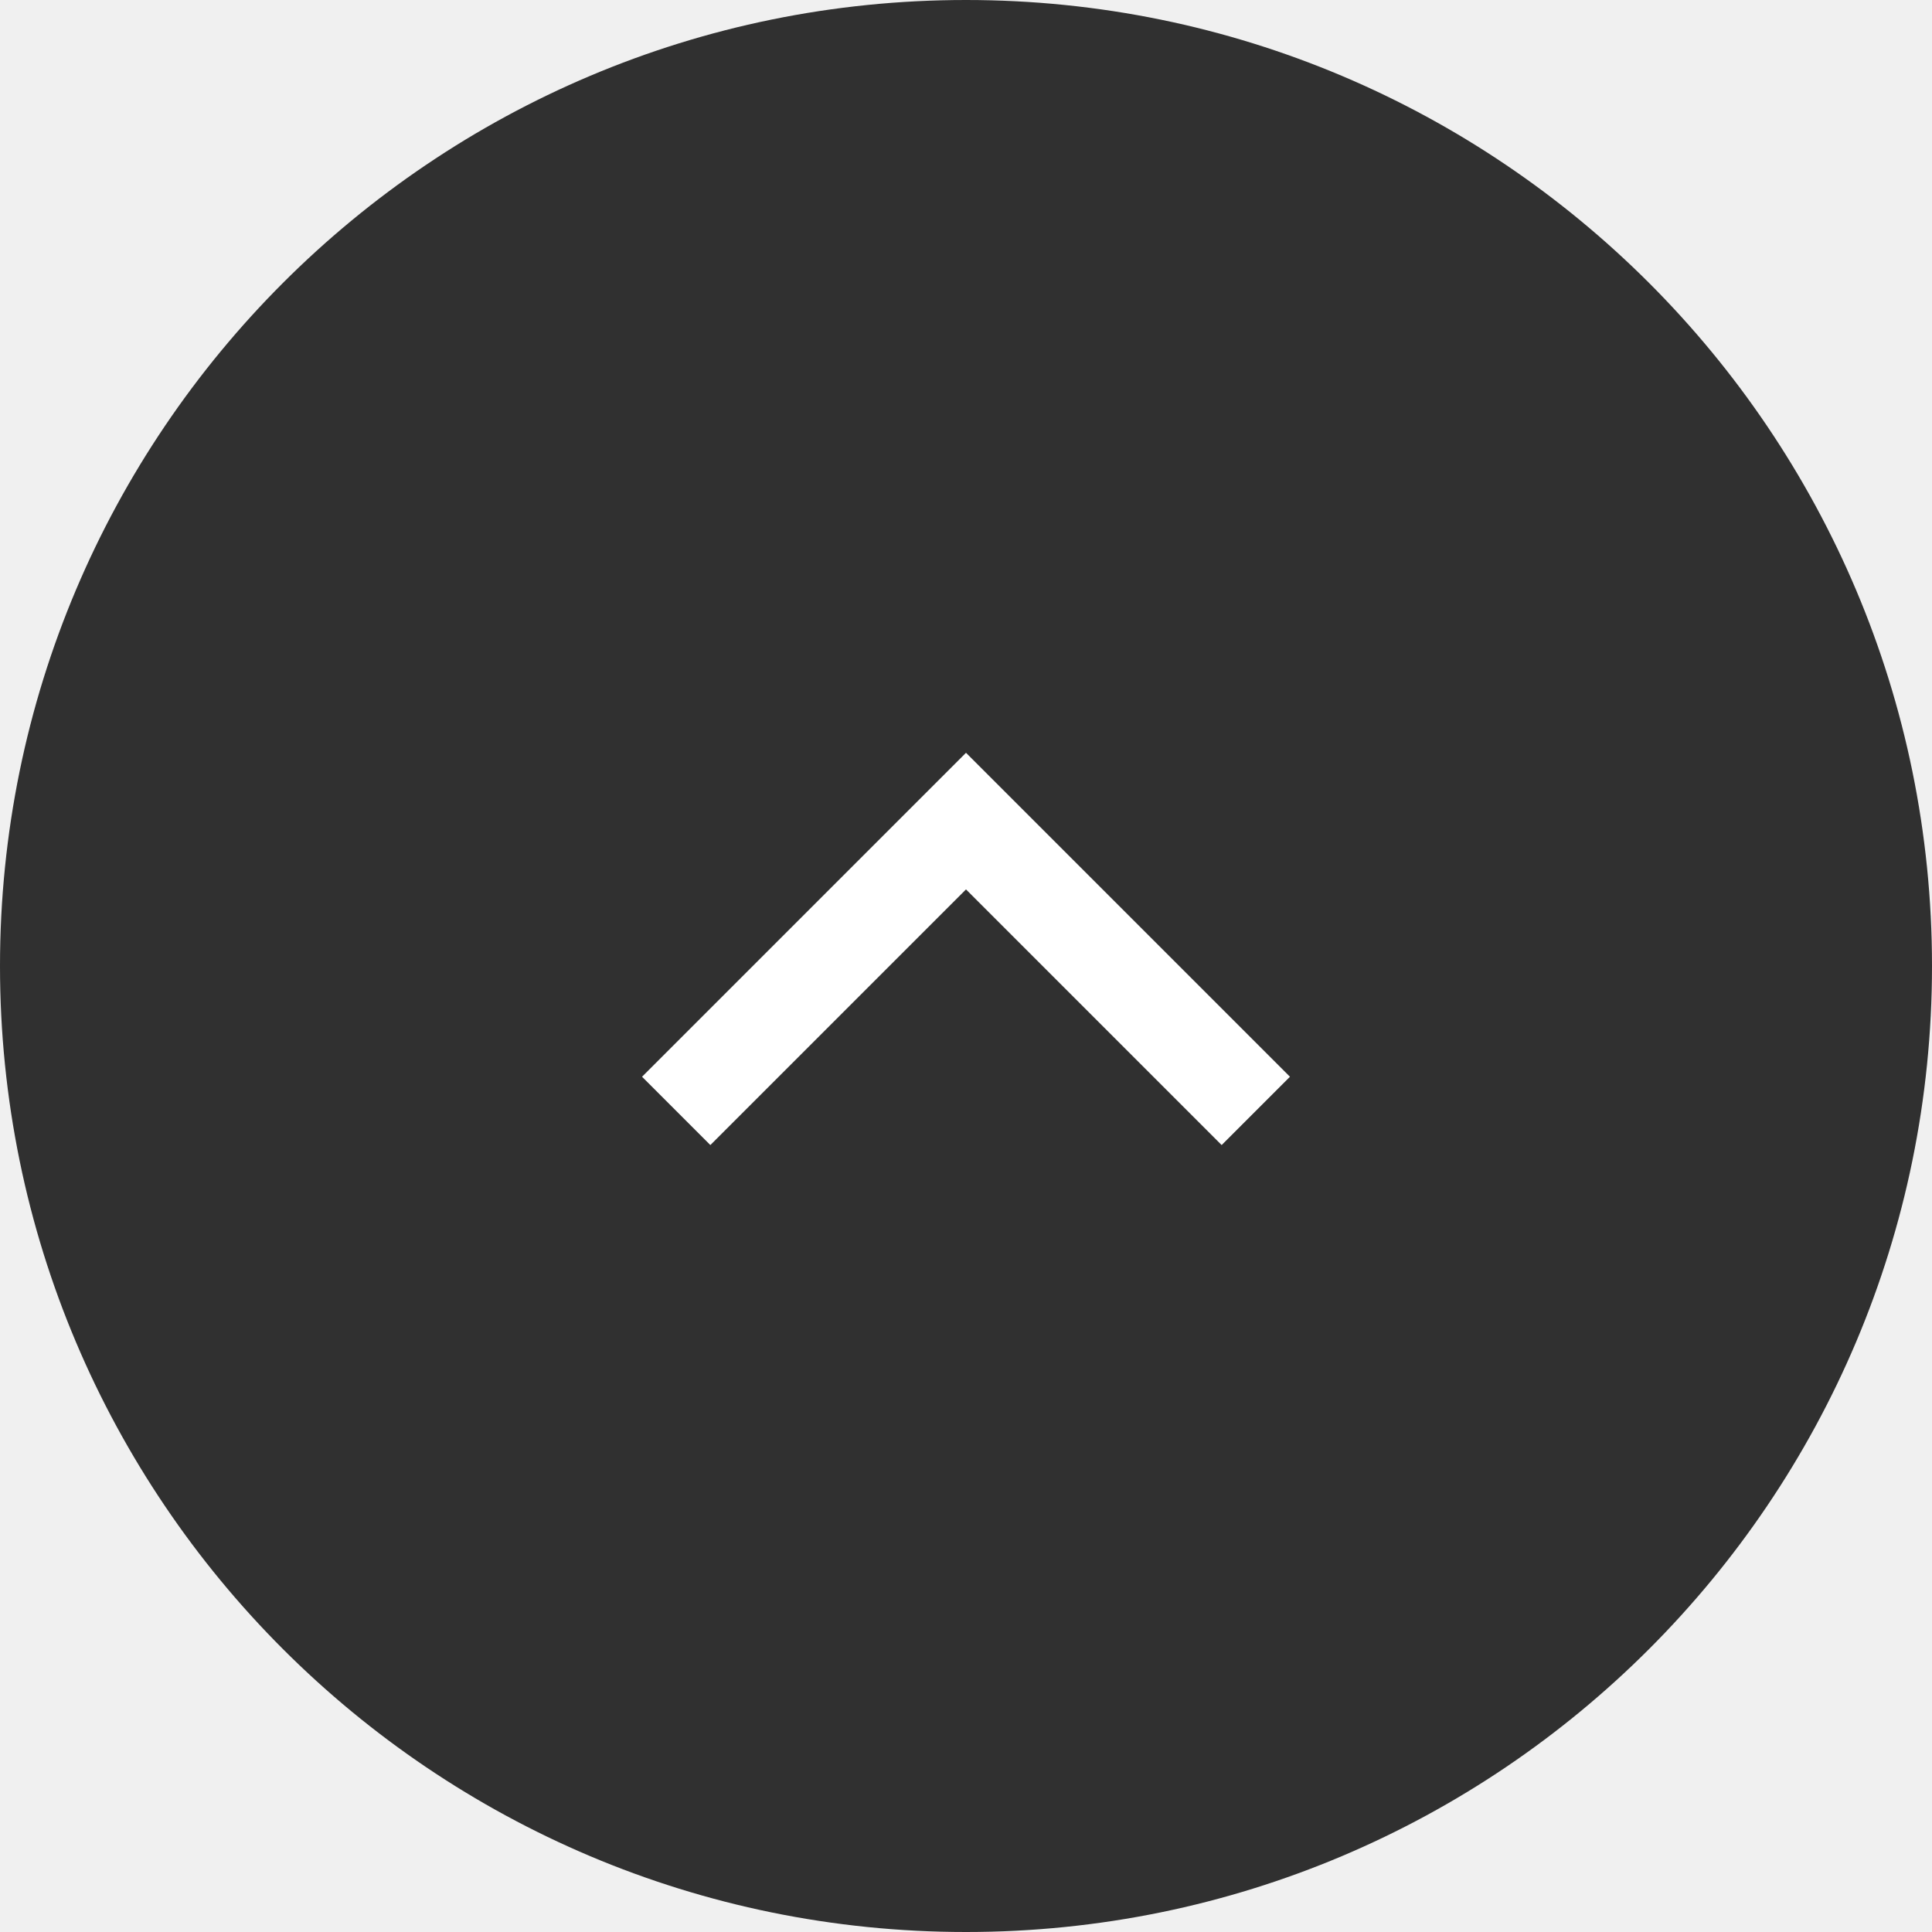
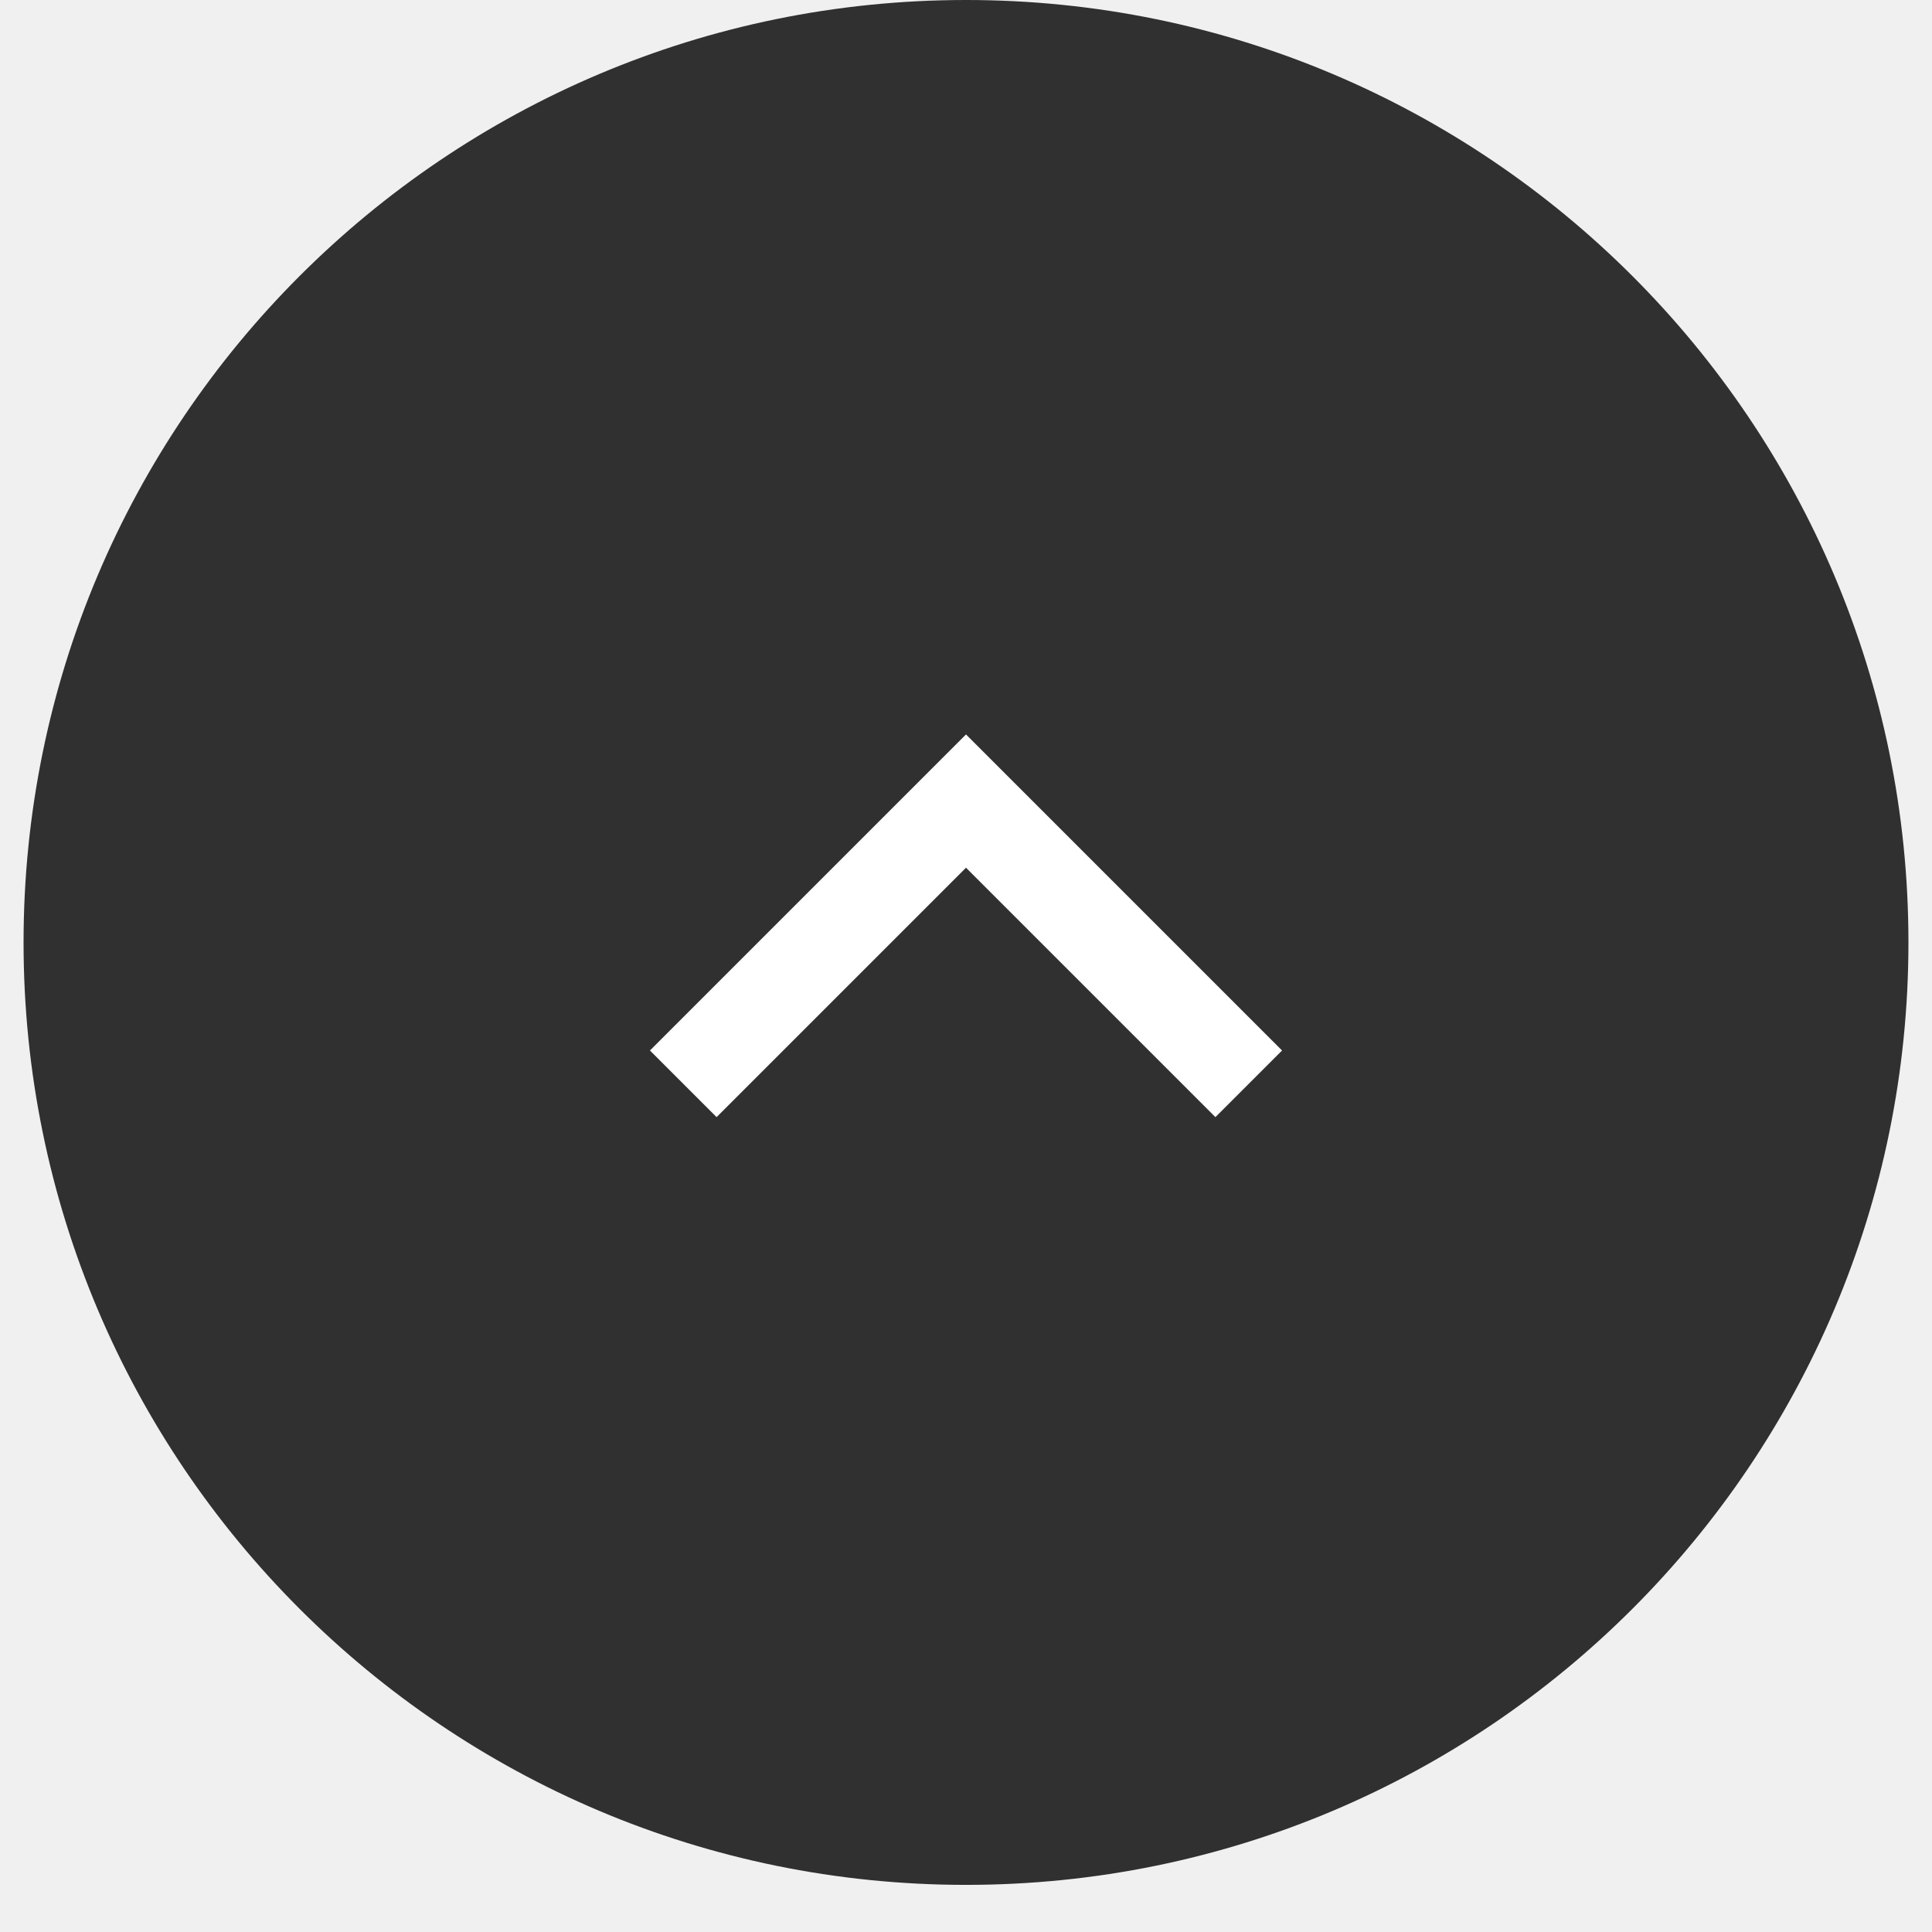
- <svg xmlns="http://www.w3.org/2000/svg" width="40" height="40">
+ <svg xmlns="http://www.w3.org/2000/svg" width="40" height="40" viewBox="0 0 40 41">
  <g fill="none" fill-rule="evenodd">
    <circle fill="#303030" cx="20" cy="20" r="20" />
    <path stroke="#FFF" stroke-width="2" d="M14 23l6-6 6 6" />
  </g>
</svg>
